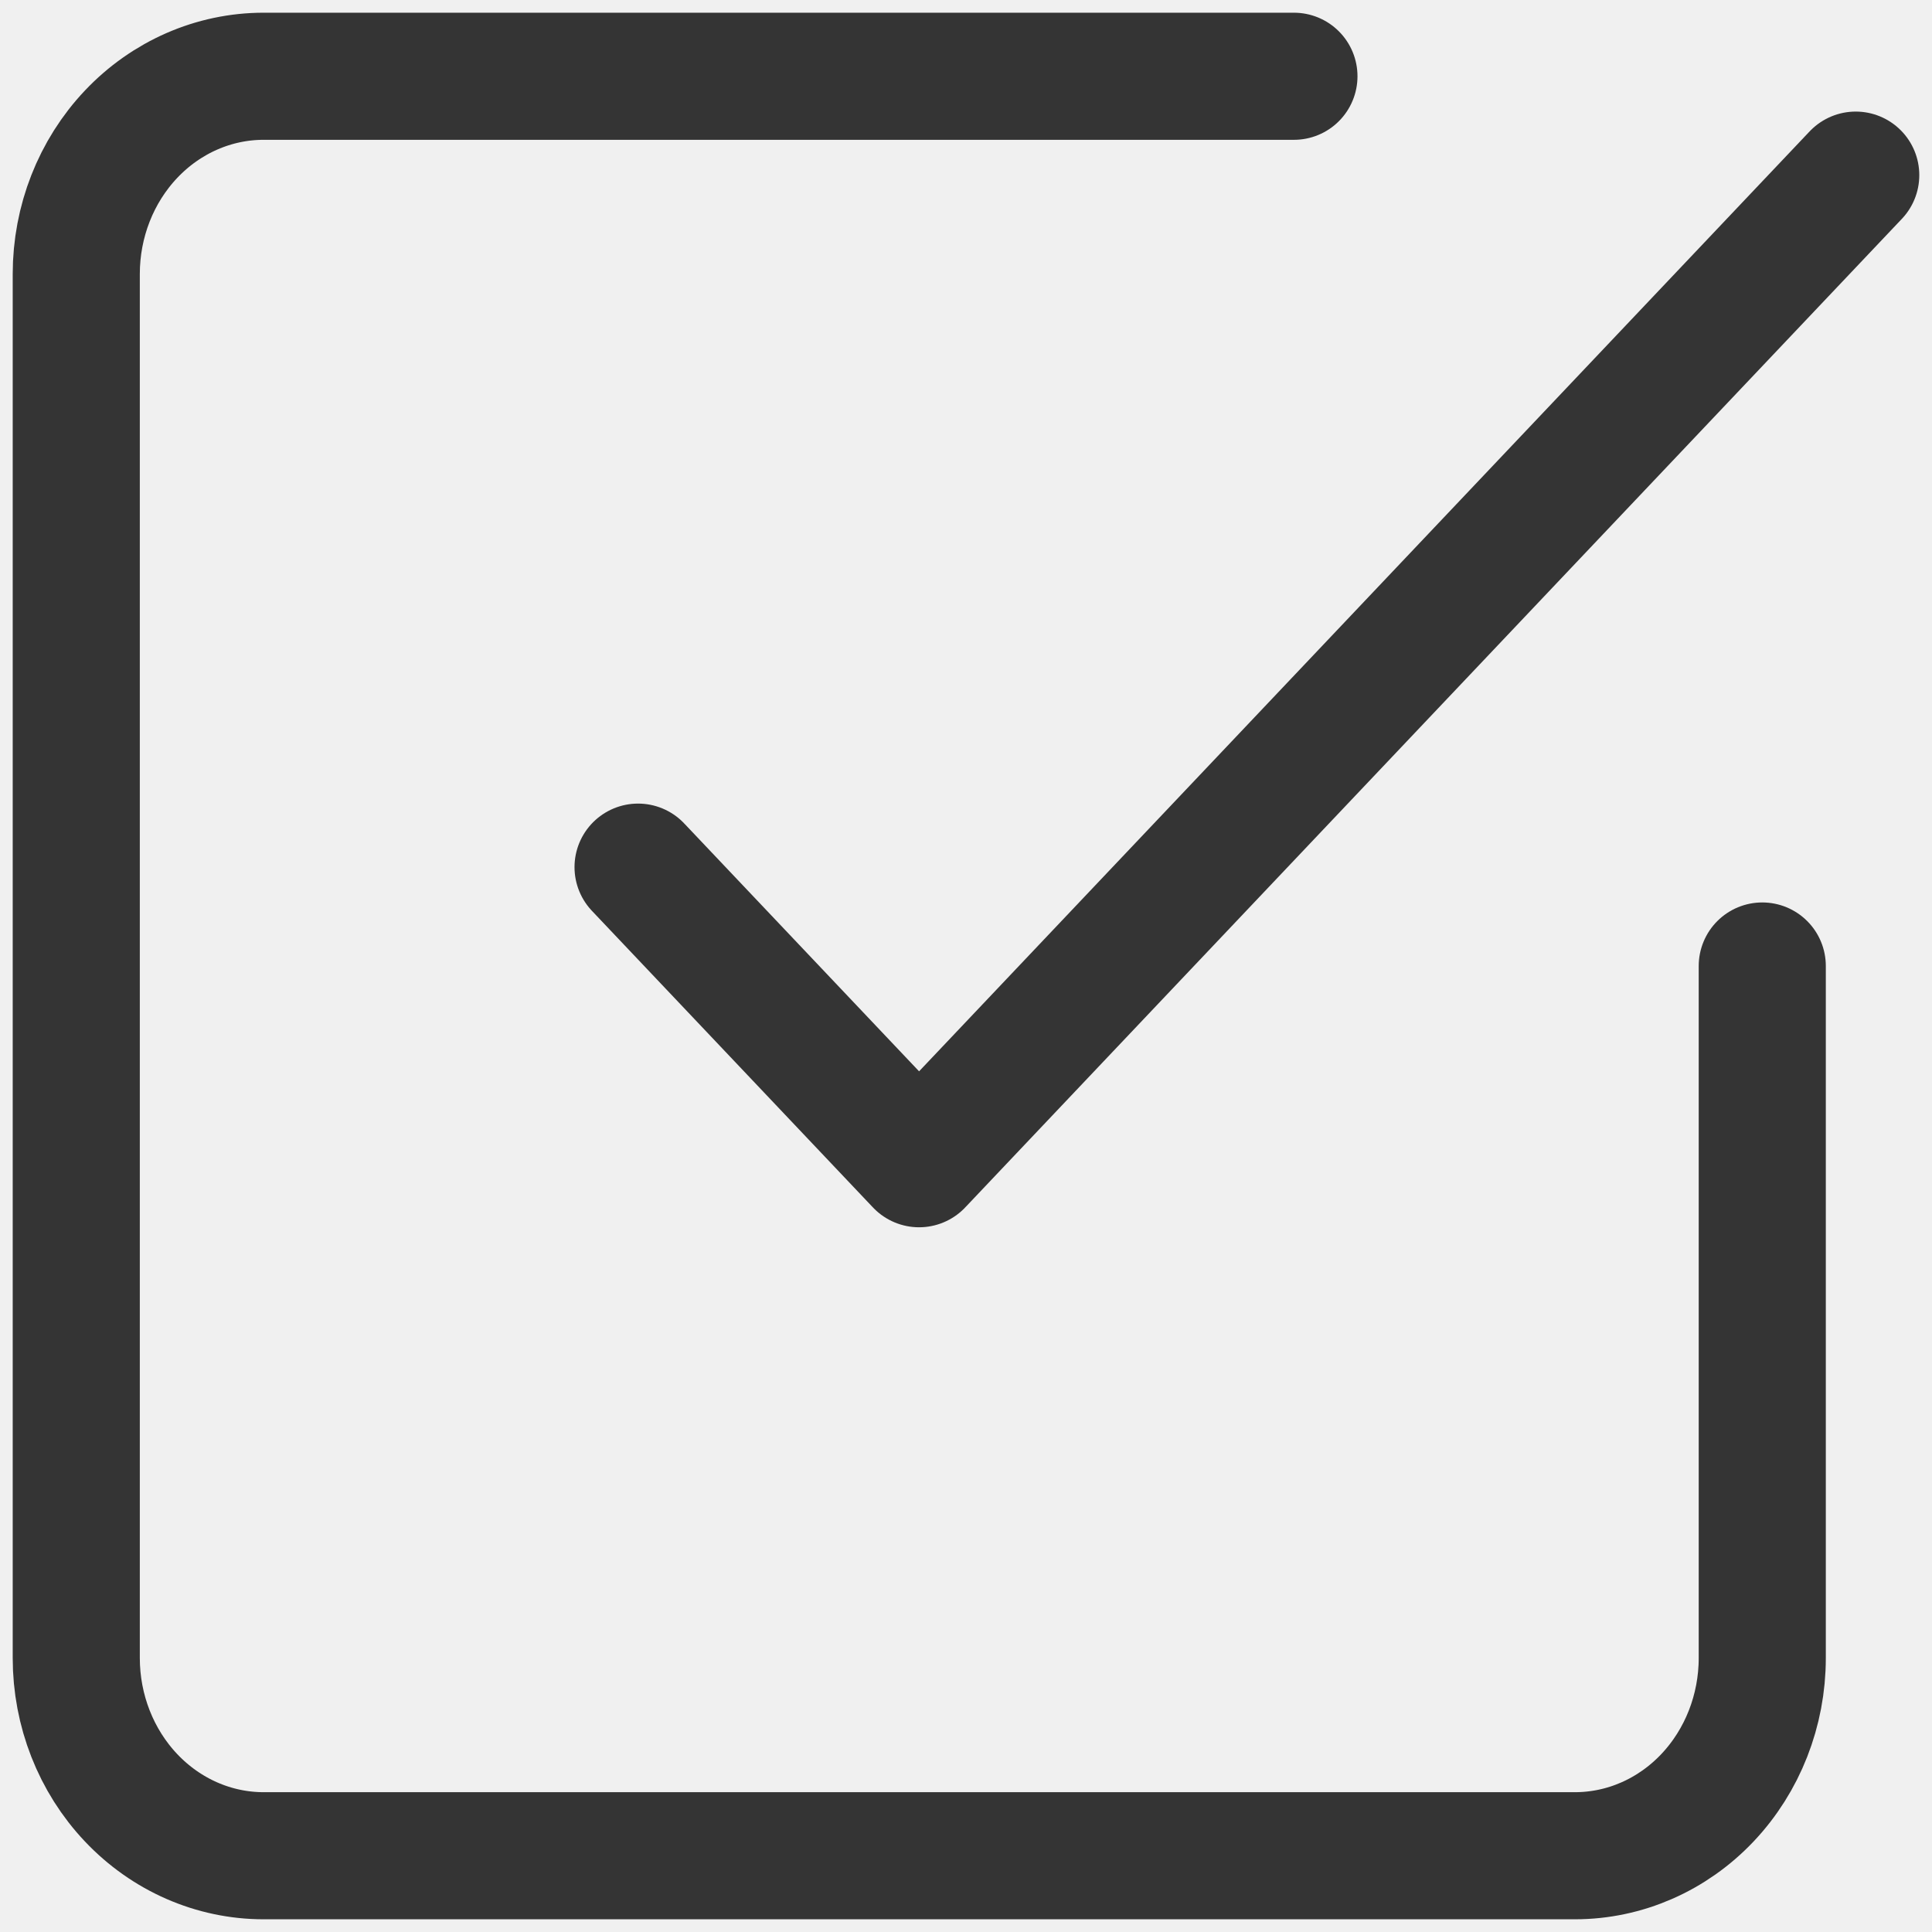
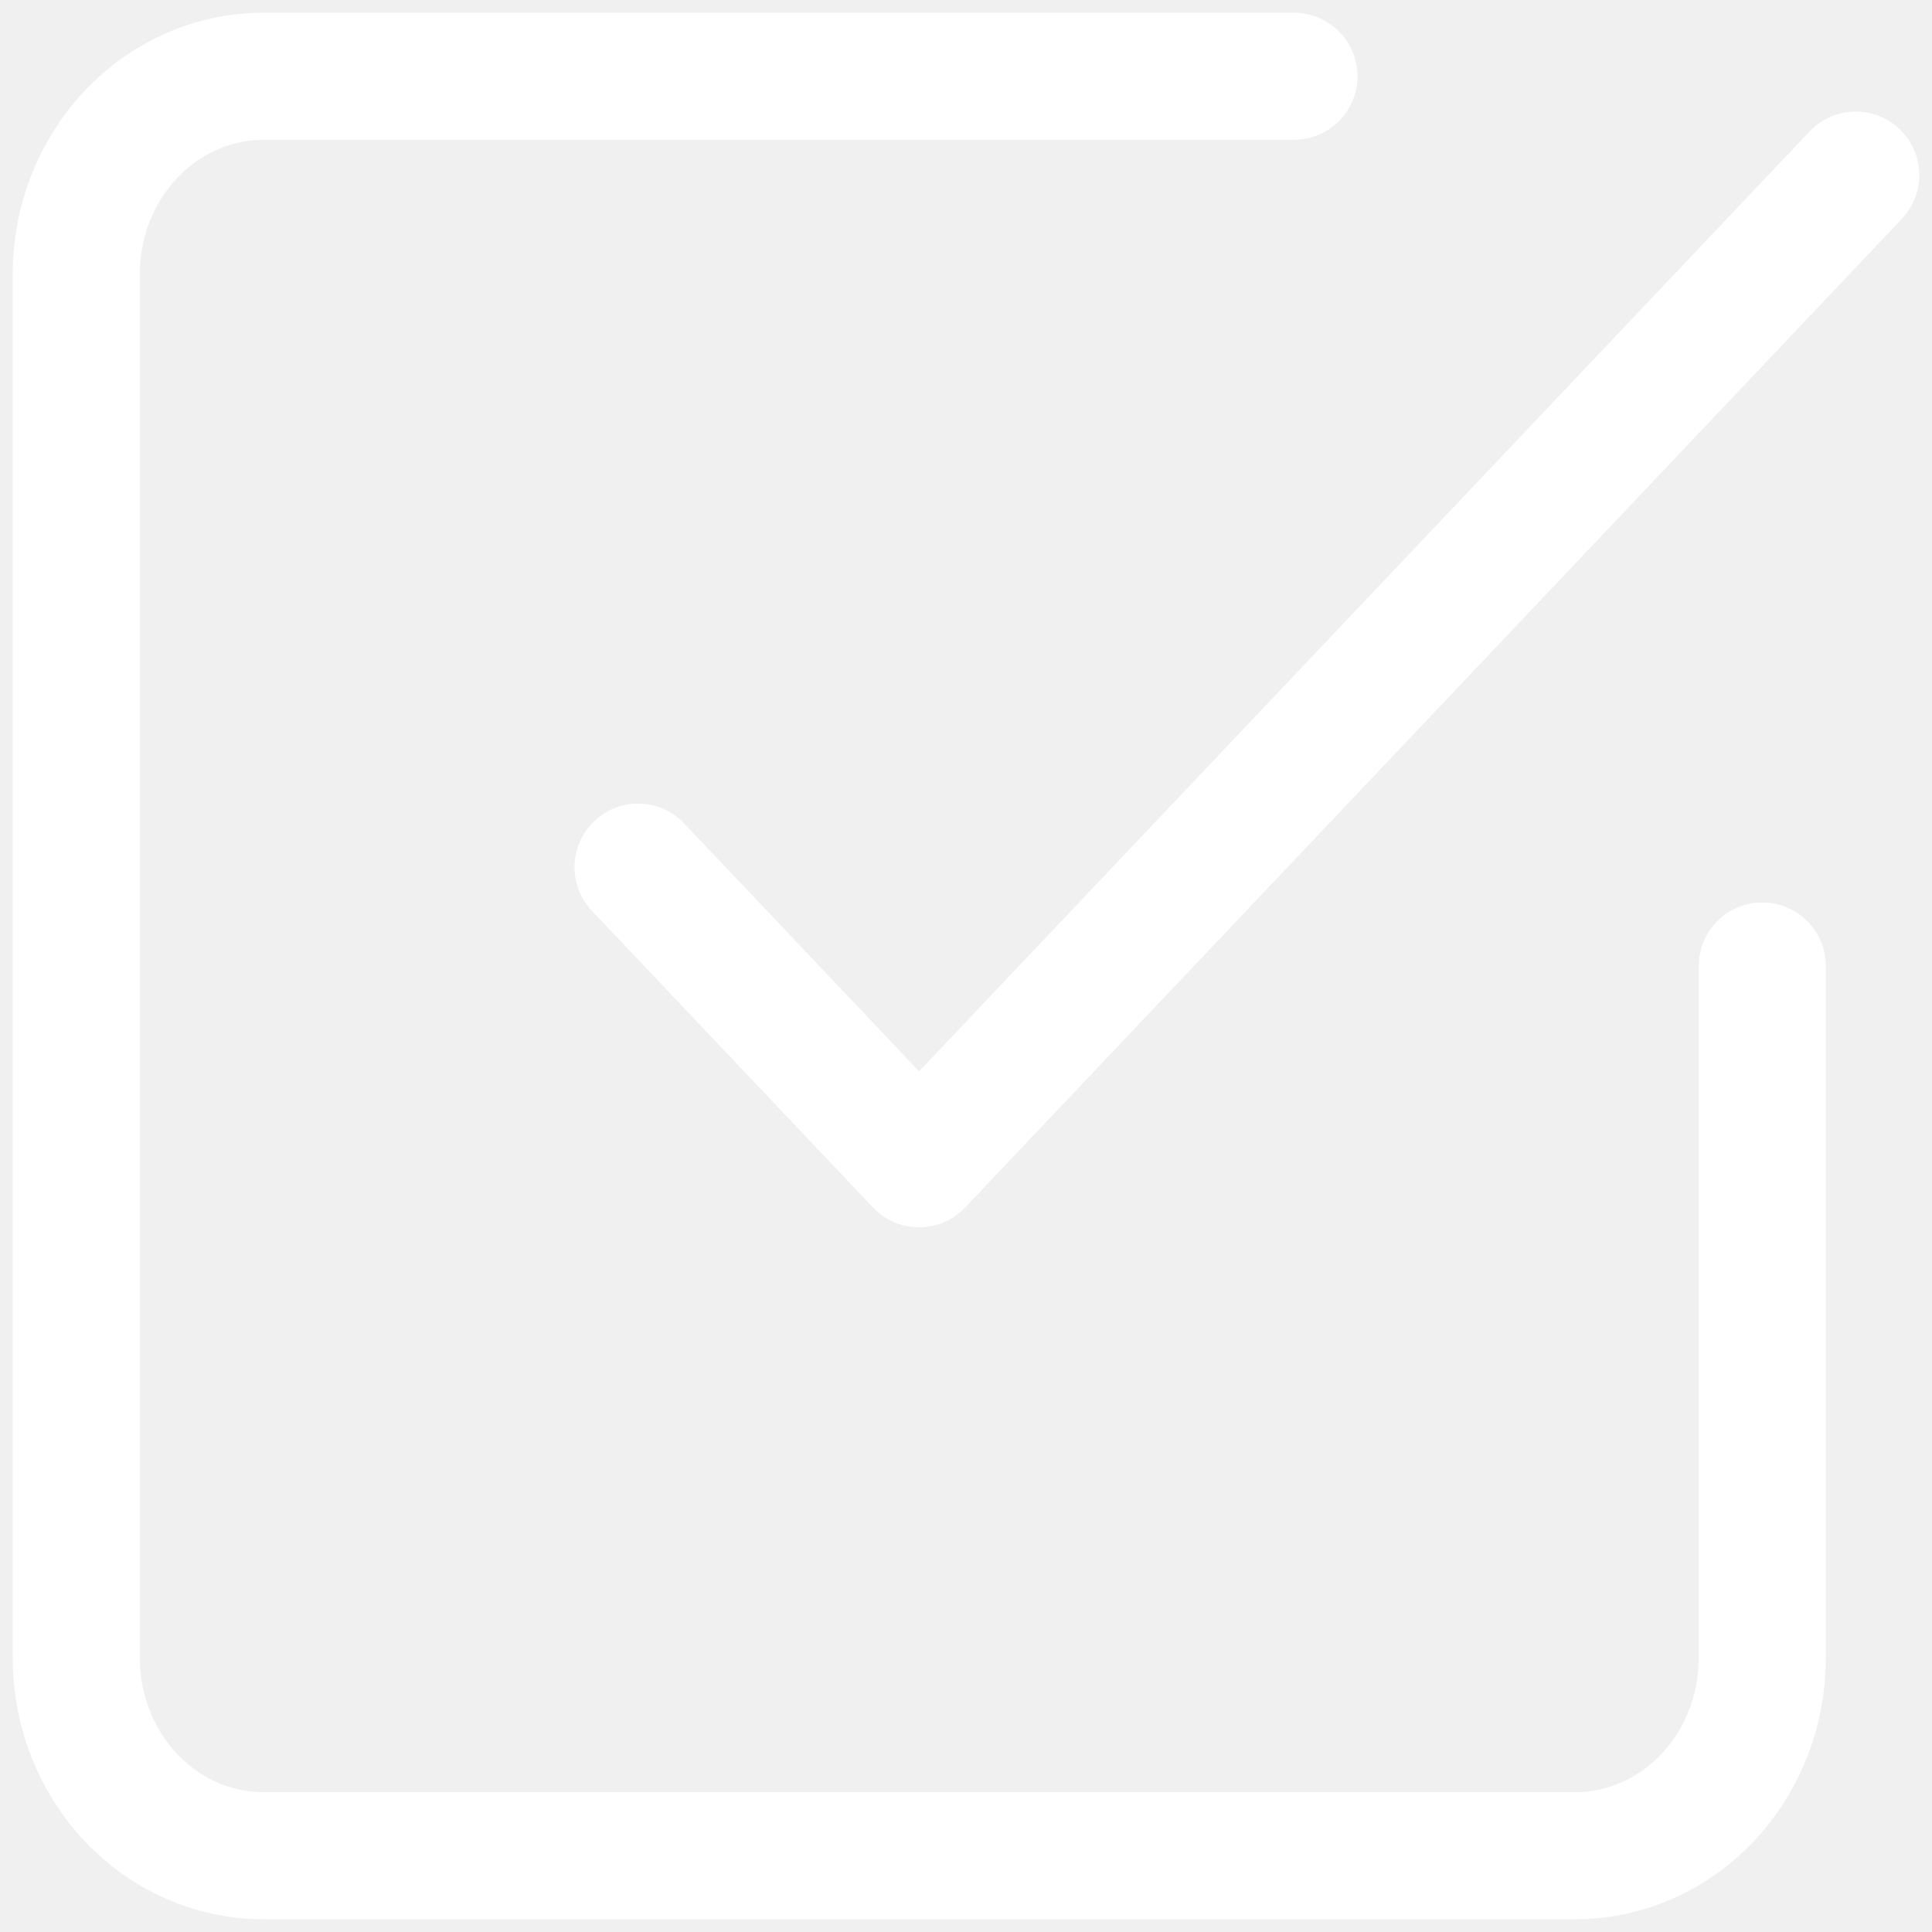
<svg xmlns="http://www.w3.org/2000/svg" width="76" height="76" viewBox="0 0 76 76" fill="none">
-   <path d="M25.1 34.111L36.154 45.778L73 6.889" stroke="#343434" stroke-width="5" stroke-linecap="round" stroke-linejoin="round" />
-   <path d="M69.323 38V65.222C69.323 67.285 68.547 69.263 67.165 70.722C65.783 72.181 63.909 73 61.954 73H10.369C8.415 73 6.54 72.181 5.158 70.722C3.776 69.263 3 67.285 3 65.222V10.778C3 8.715 3.776 6.737 5.158 5.278C6.54 3.819 8.415 3 10.369 3H50.9" stroke="#343434" stroke-width="5" stroke-linecap="round" stroke-linejoin="round" />
+   <path d="M25.1 34.111L36.154 45.778L73 6.889" stroke="#fff" stroke-width="5" stroke-linecap="round" stroke-linejoin="round" />
+   <path d="M69.323 38V65.222C69.323 67.285 68.547 69.263 67.165 70.722C65.783 72.181 63.909 73 61.954 73H10.369C8.415 73 6.54 72.181 5.158 70.722C3.776 69.263 3 67.285 3 65.222V10.778C3 8.715 3.776 6.737 5.158 5.278C6.54 3.819 8.415 3 10.369 3H50.9" stroke="#fff" stroke-width="5" stroke-linecap="round" stroke-linejoin="round" />
</svg>
